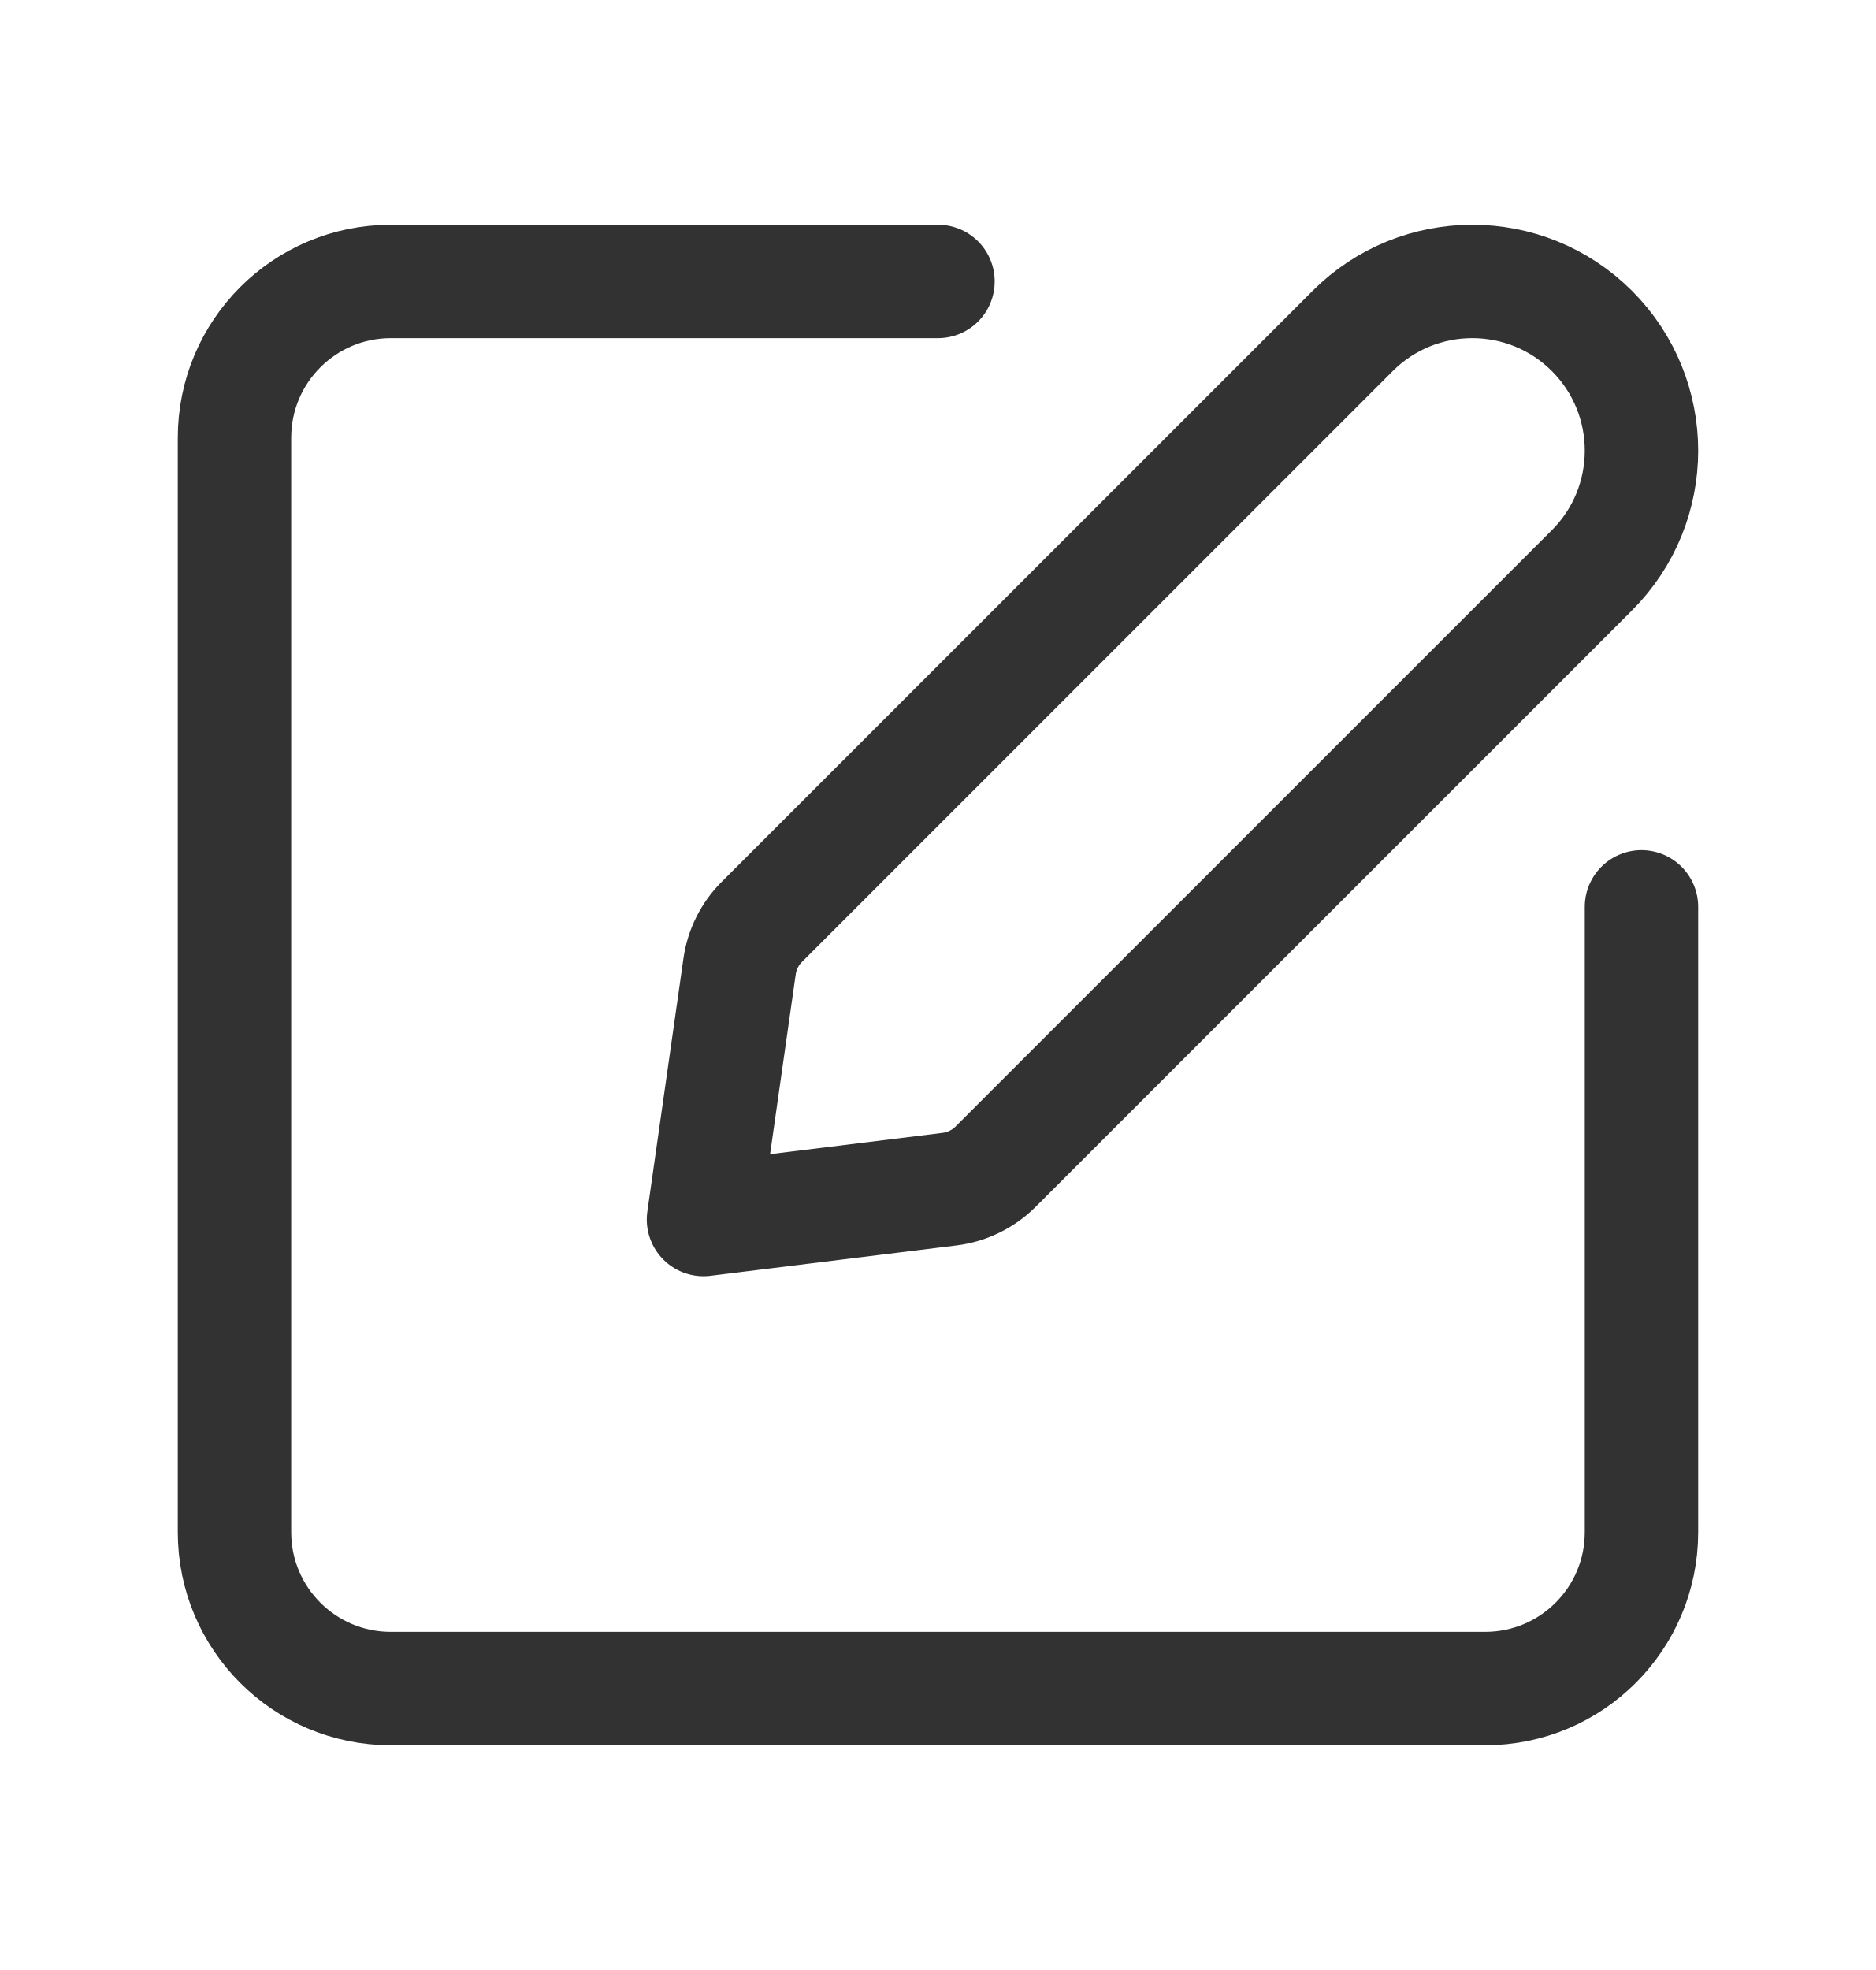
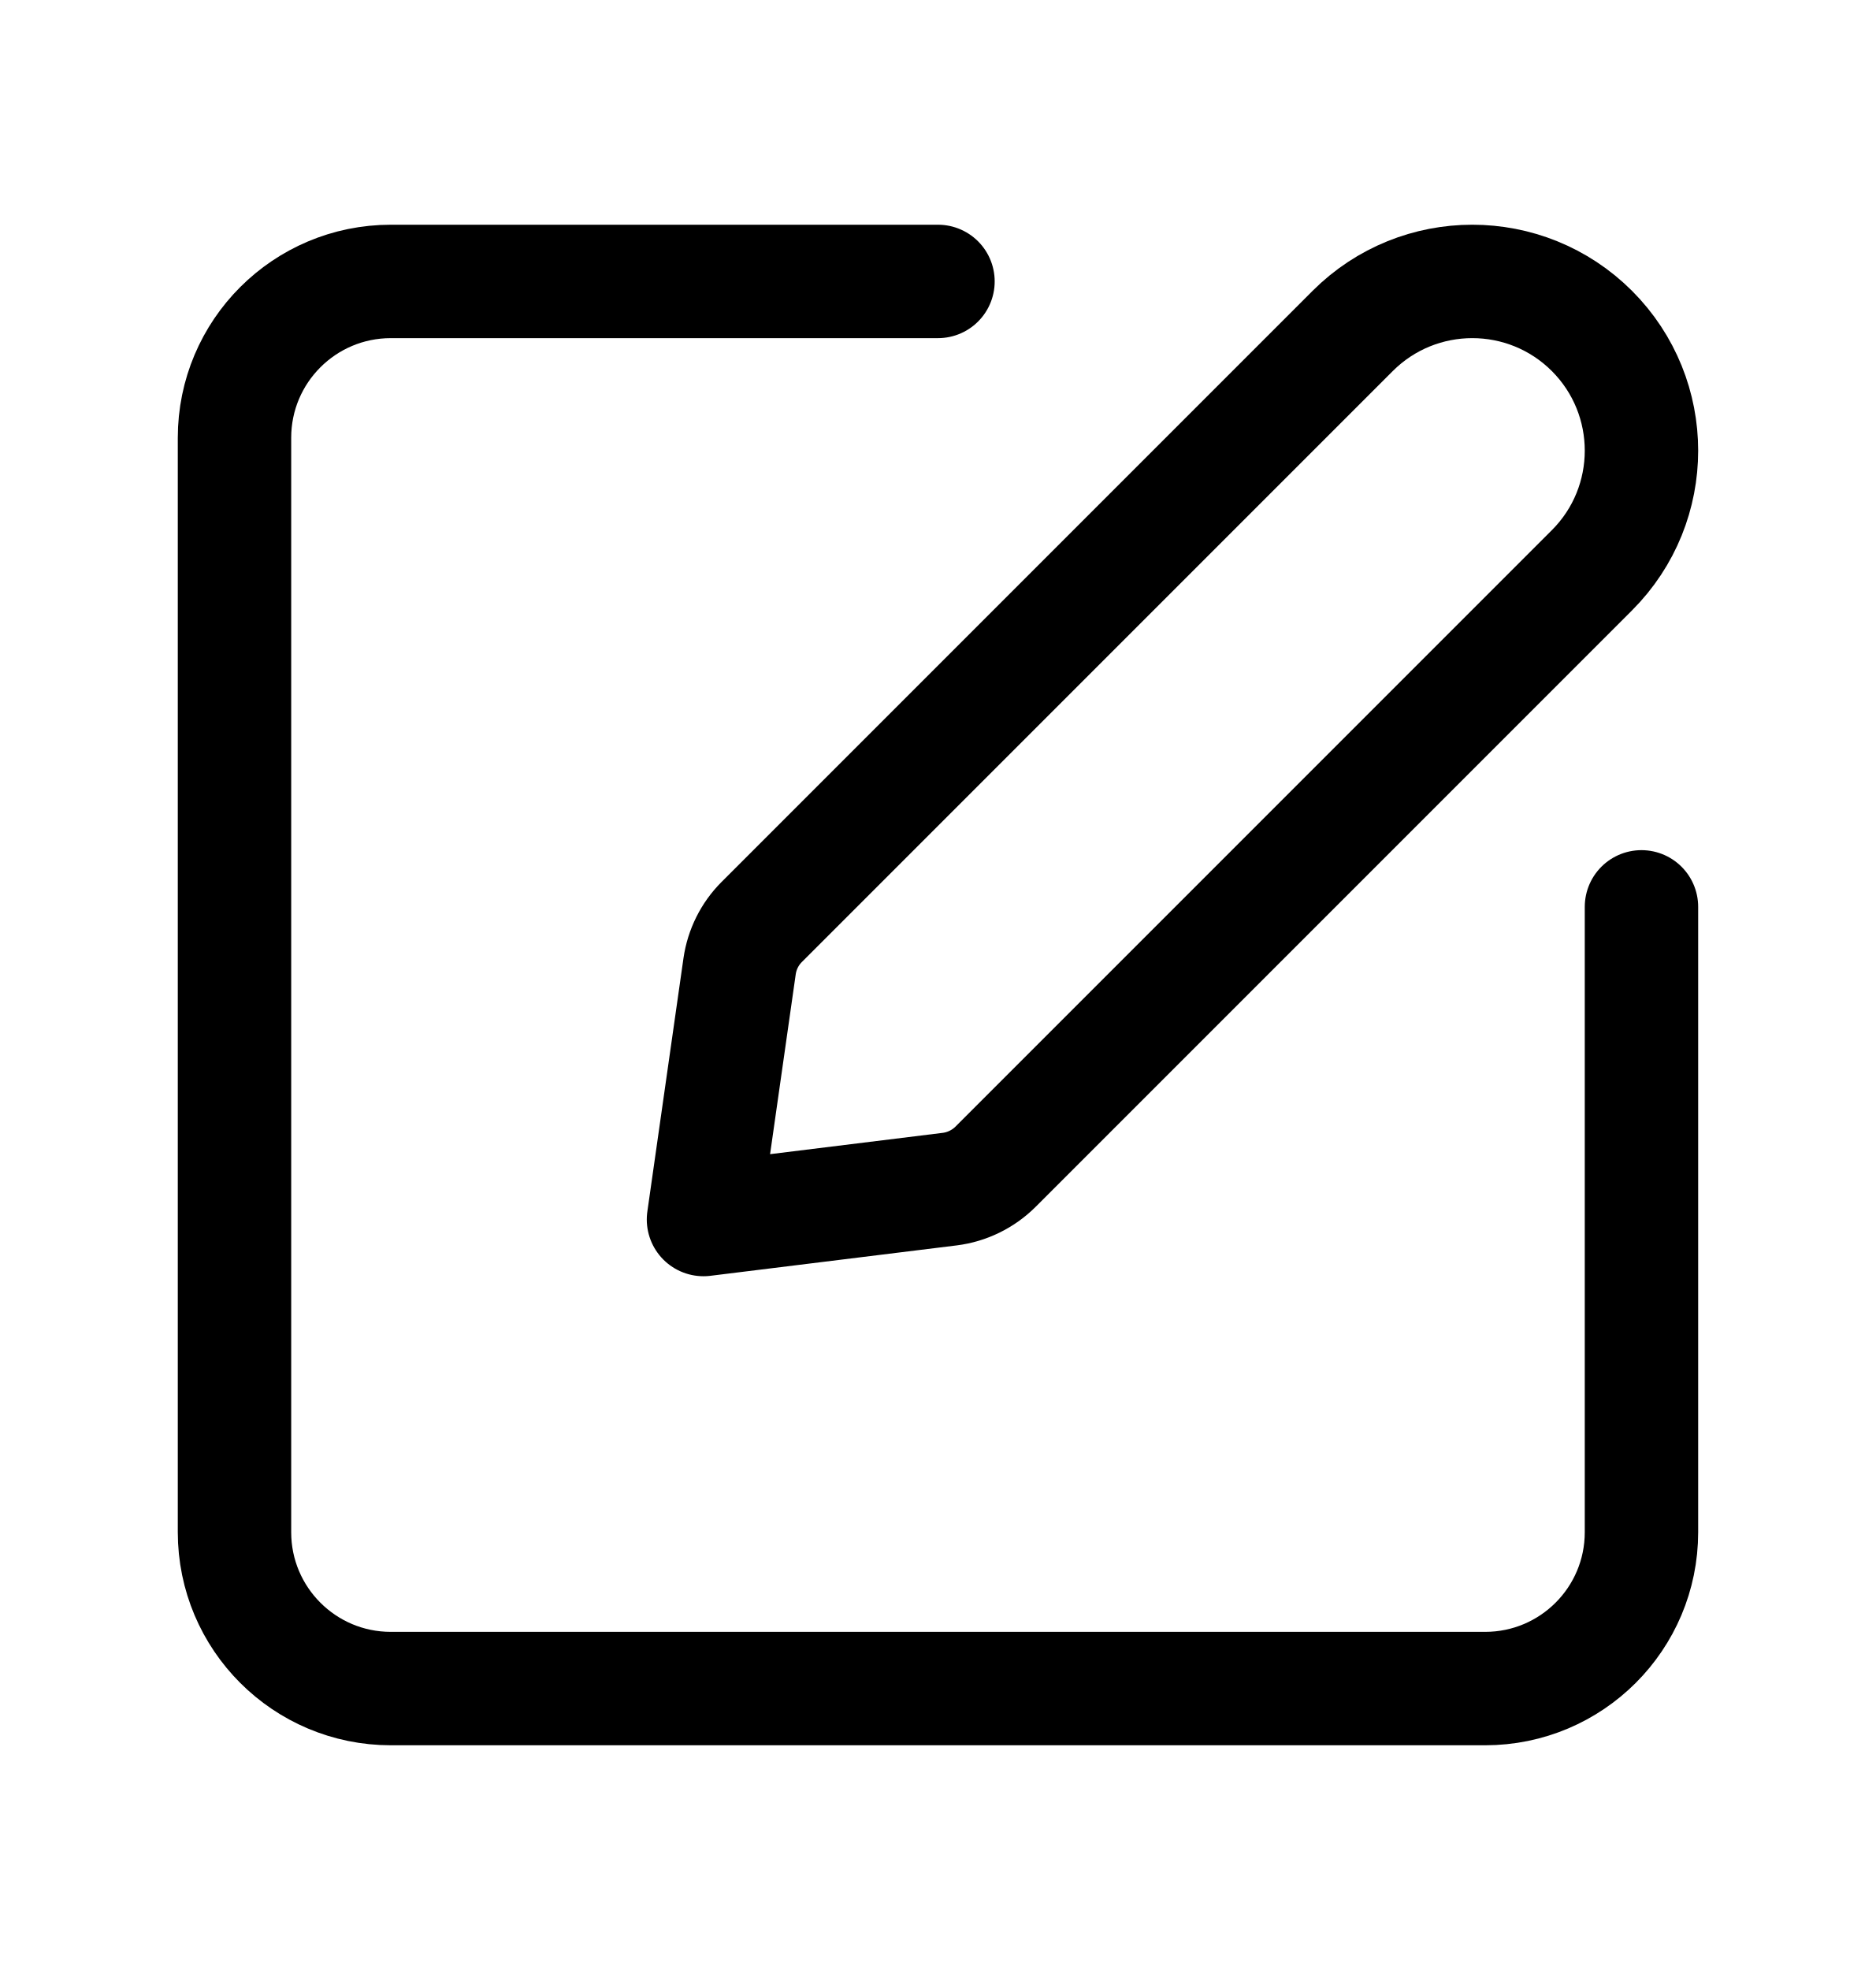
- <svg xmlns="http://www.w3.org/2000/svg" width="20" height="21" viewBox="0 0 20 21" fill="none">
-   <path d="M17.5 9.667V16.333C17.5 17.254 16.754 18 15.833 18H4.167C3.246 18 2.5 17.254 2.5 16.333V4.667C2.5 3.746 3.246 3 4.167 3H10" stroke="#323232" stroke-width="1.209" stroke-linecap="round" stroke-linejoin="round" />
-   <path fill-rule="evenodd" clip-rule="evenodd" d="M7.5 13L10.125 12.676C10.309 12.653 10.481 12.569 10.613 12.438L16.972 6.079C17.676 5.375 17.676 4.233 16.972 3.528V3.528C16.267 2.824 15.126 2.824 14.421 3.528L8.121 9.828C7.993 9.956 7.911 10.121 7.885 10.3L7.5 13Z" stroke="#323232" stroke-width="1.209" stroke-linecap="round" stroke-linejoin="round" />
+ <svg xmlns="http://www.w3.org/2000/svg" viewBox="0 0 20 21" fill="none">
+   <path d="M17.5 9.667V16.333C17.5 17.254 16.754 18 15.833 18H4.167C3.246 18 2.5 17.254 2.5 16.333V4.667C2.5 3.746 3.246 3 4.167 3H10" stroke="currentColor" stroke-width="1.209" stroke-linecap="round" stroke-linejoin="round" />
+   <path fill-rule="evenodd" clip-rule="evenodd" d="M7.5 13L10.125 12.676C10.309 12.653 10.481 12.569 10.613 12.438L16.972 6.079C17.676 5.375 17.676 4.233 16.972 3.528V3.528C16.267 2.824 15.126 2.824 14.421 3.528L8.121 9.828C7.993 9.956 7.911 10.121 7.885 10.3L7.5 13Z" stroke="currentColor" stroke-width="1.209" stroke-linecap="round" stroke-linejoin="round" />
</svg>
